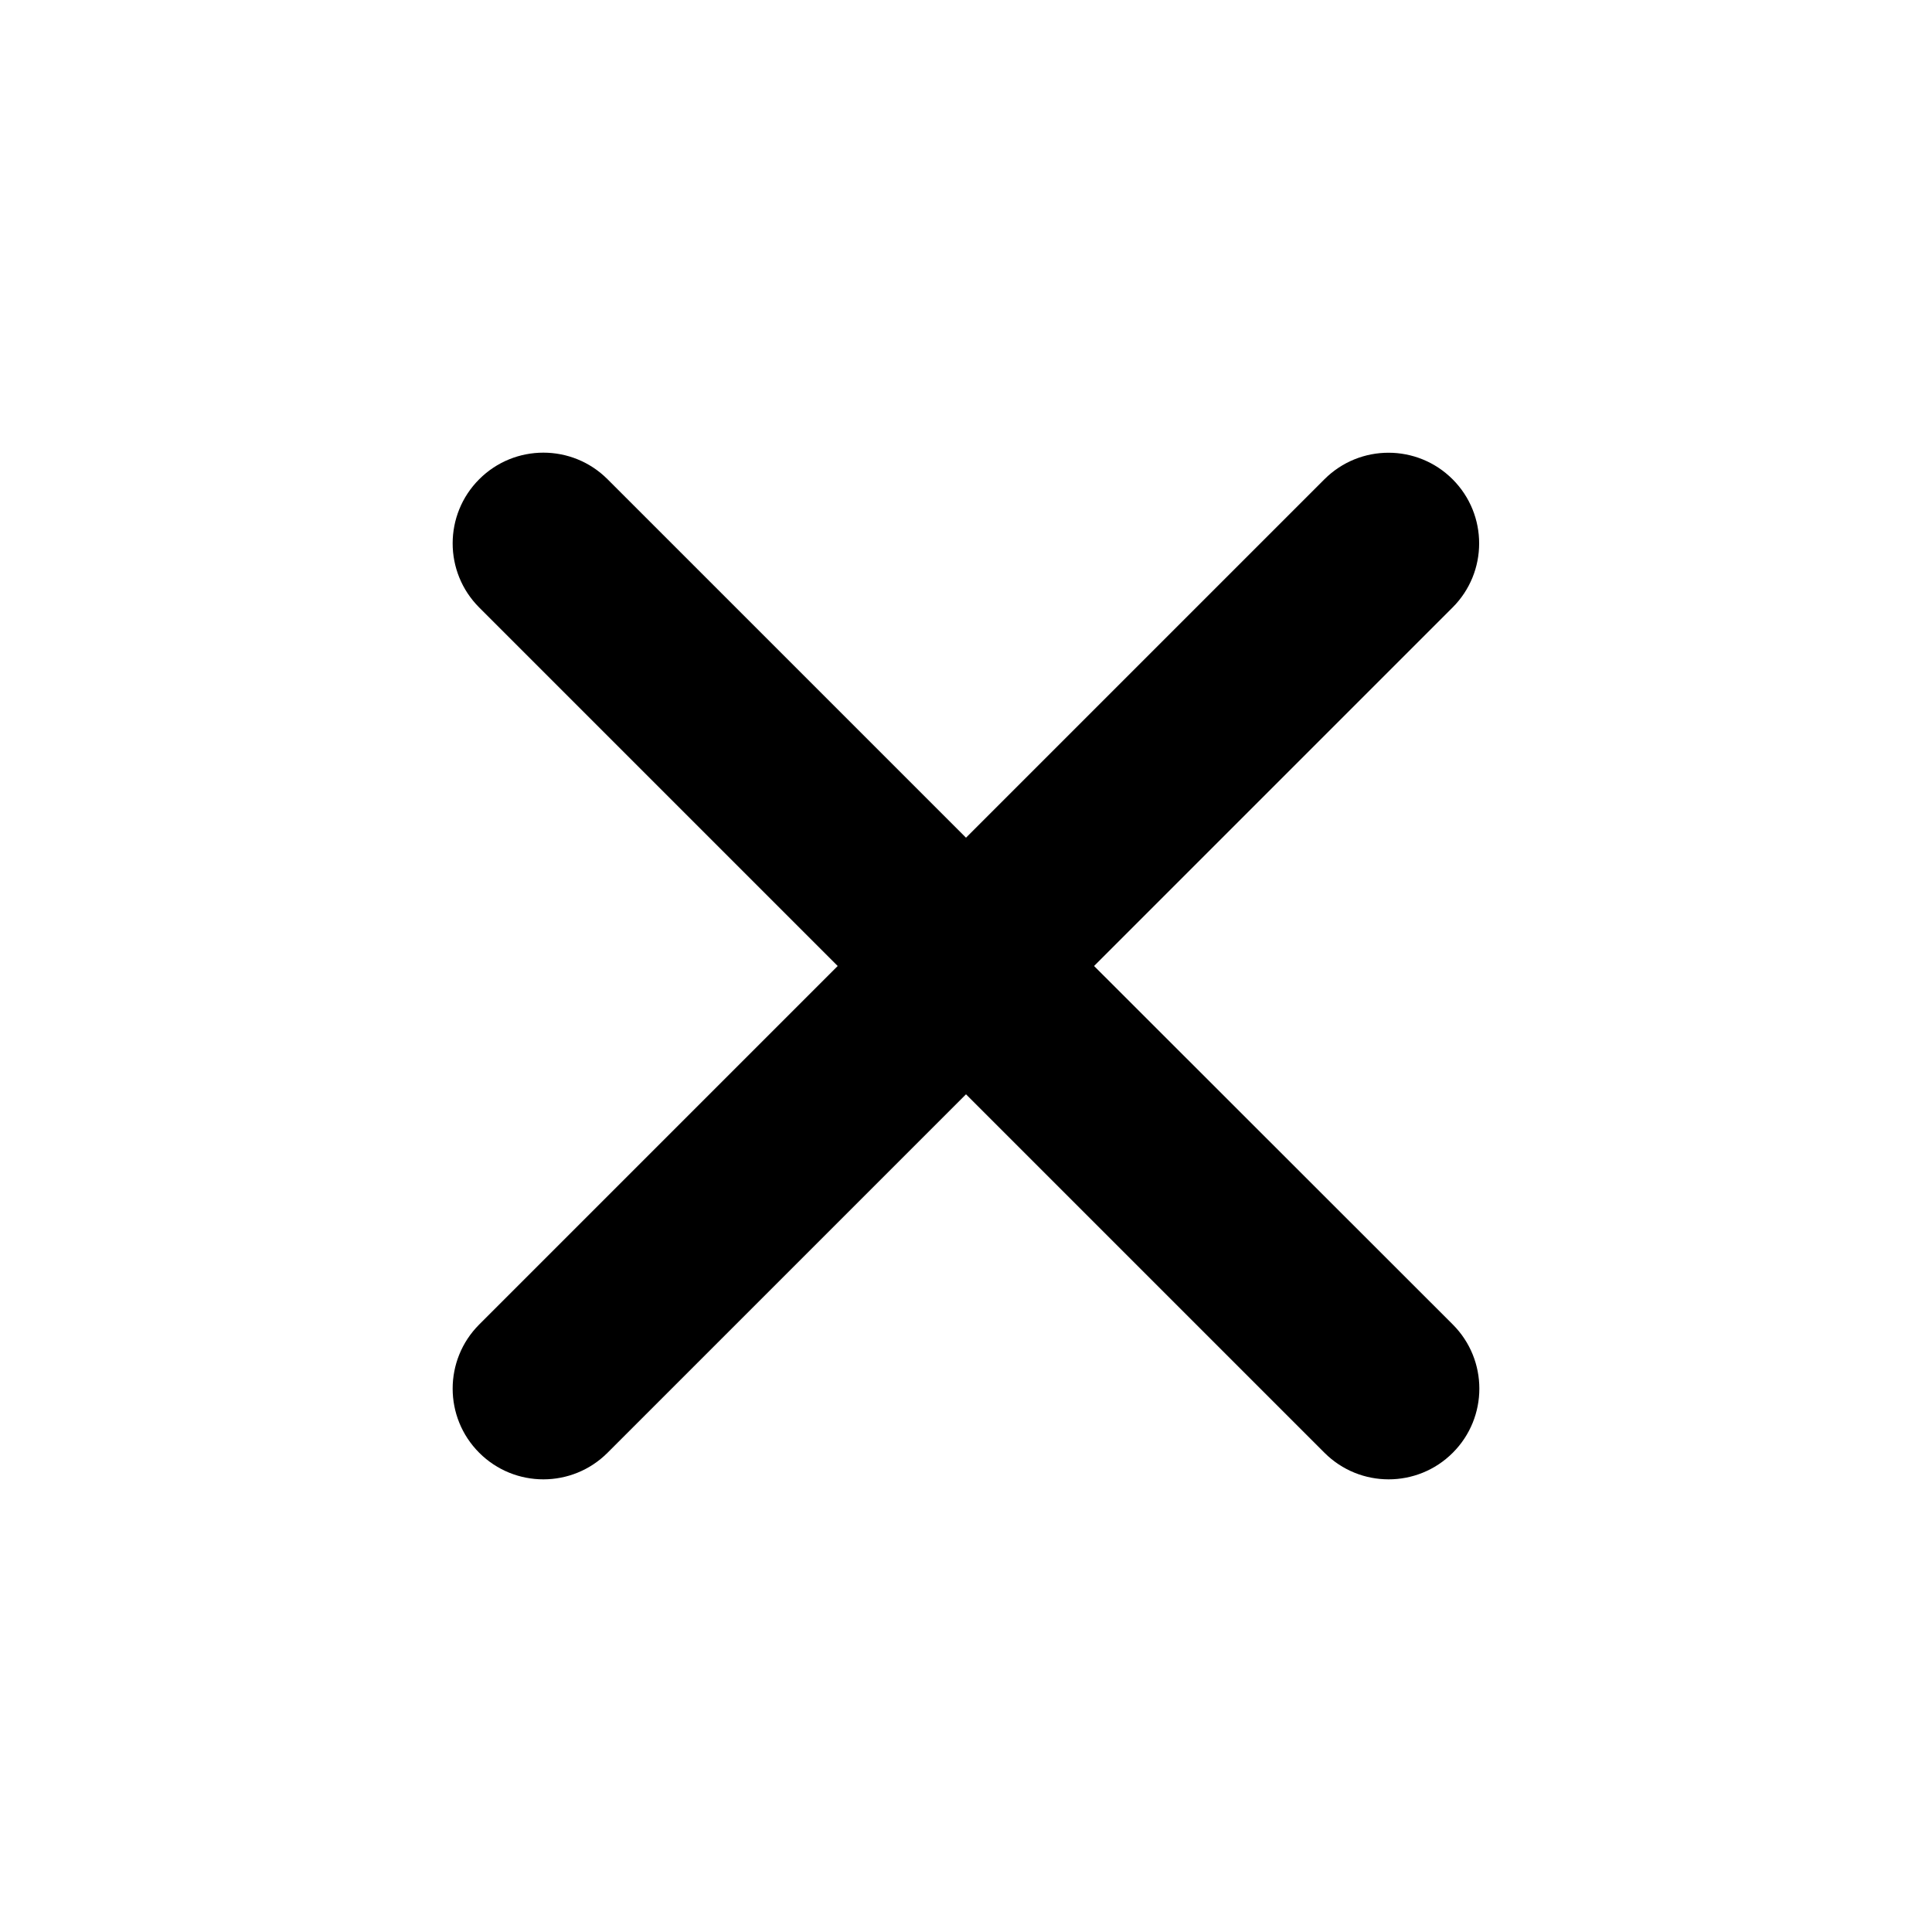
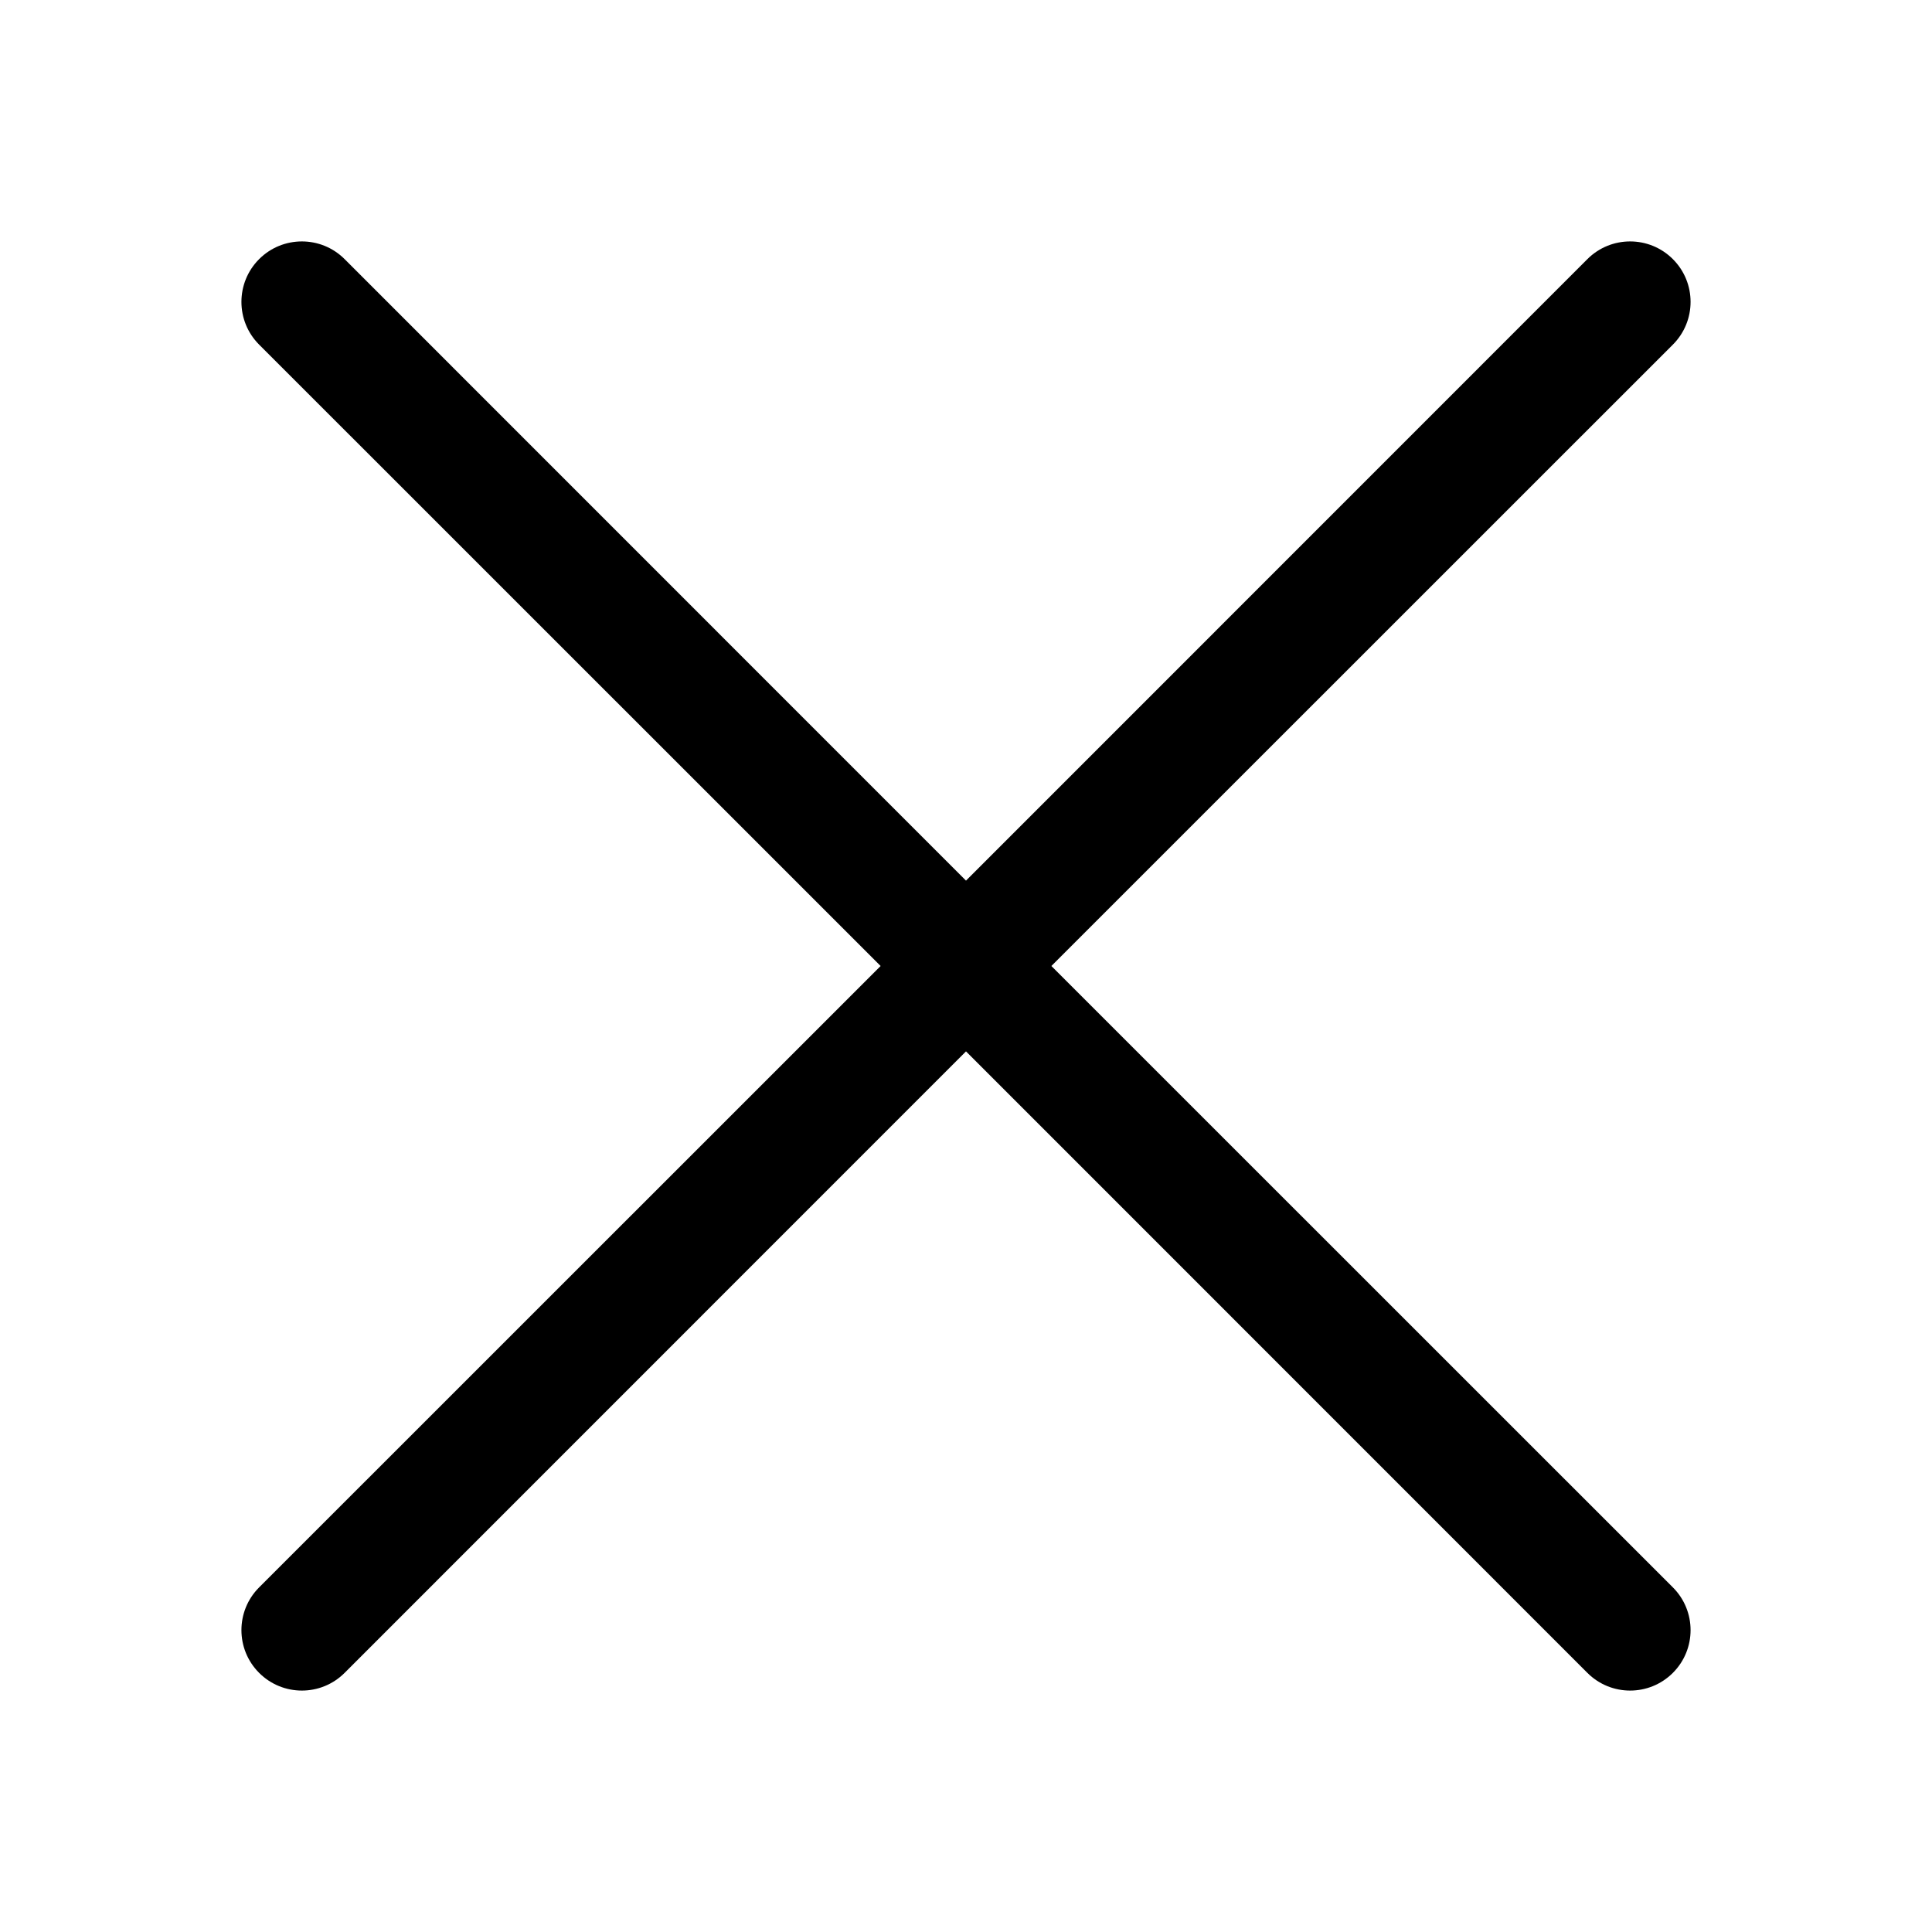
- <svg xmlns="http://www.w3.org/2000/svg" class="ionicon" viewBox="0 0 512 512">
-   <path d="M289.94 256l95-95A24 24 0 00351 127l-95 95-95-95a24 24 0 00-34 34l95 95-95 95a24 24 0 1034 34l95-95 95 95a24 24 0 0034-34z" />
+ <svg xmlns="http://www.w3.org/2000/svg" class="bi bi-x-lg" viewBox="0 0 16 16" stroke="inherit">
+   <path d="M2.146 2.854a.5.5 0 1 1 .708-.708L8 7.293l5.146-5.147a.5.5 0 0 1 .708.708L8.707 8l5.147 5.146a.5.5 0 0 1-.708.708L8 8.707l-5.146 5.147a.5.5 0 0 1-.708-.708L7.293 8 2.146 2.854Z" />
</svg>
